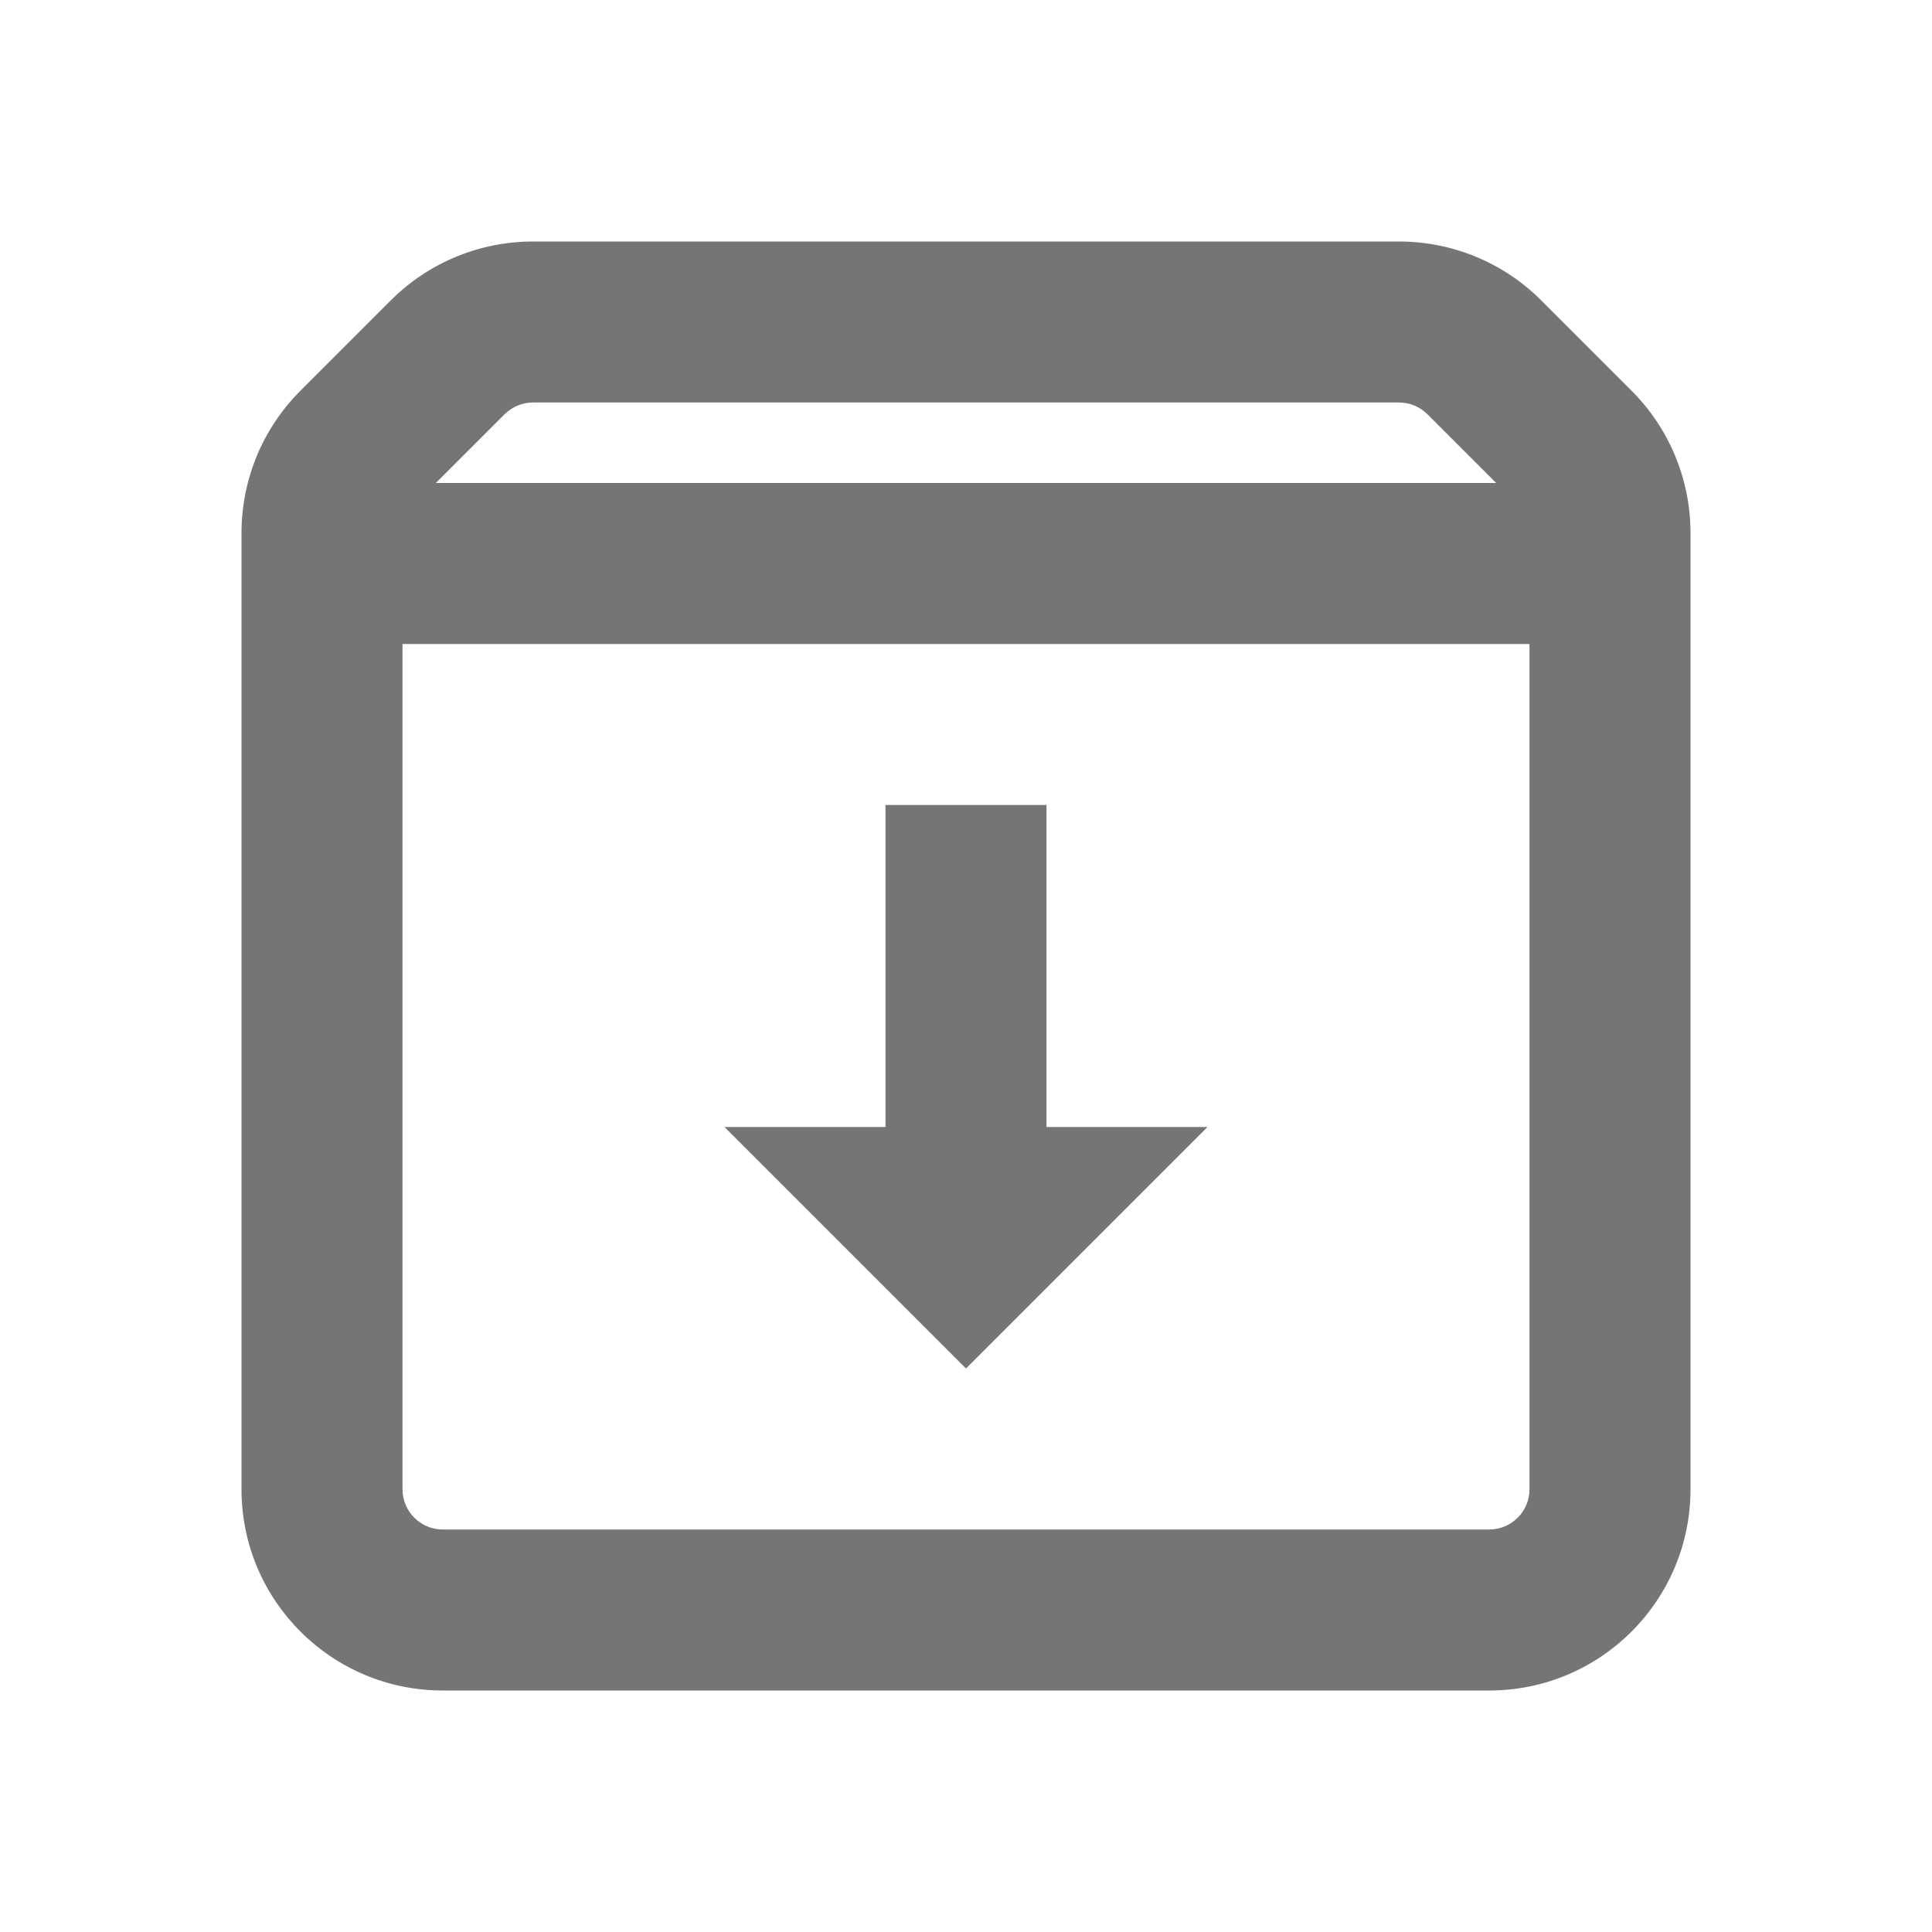
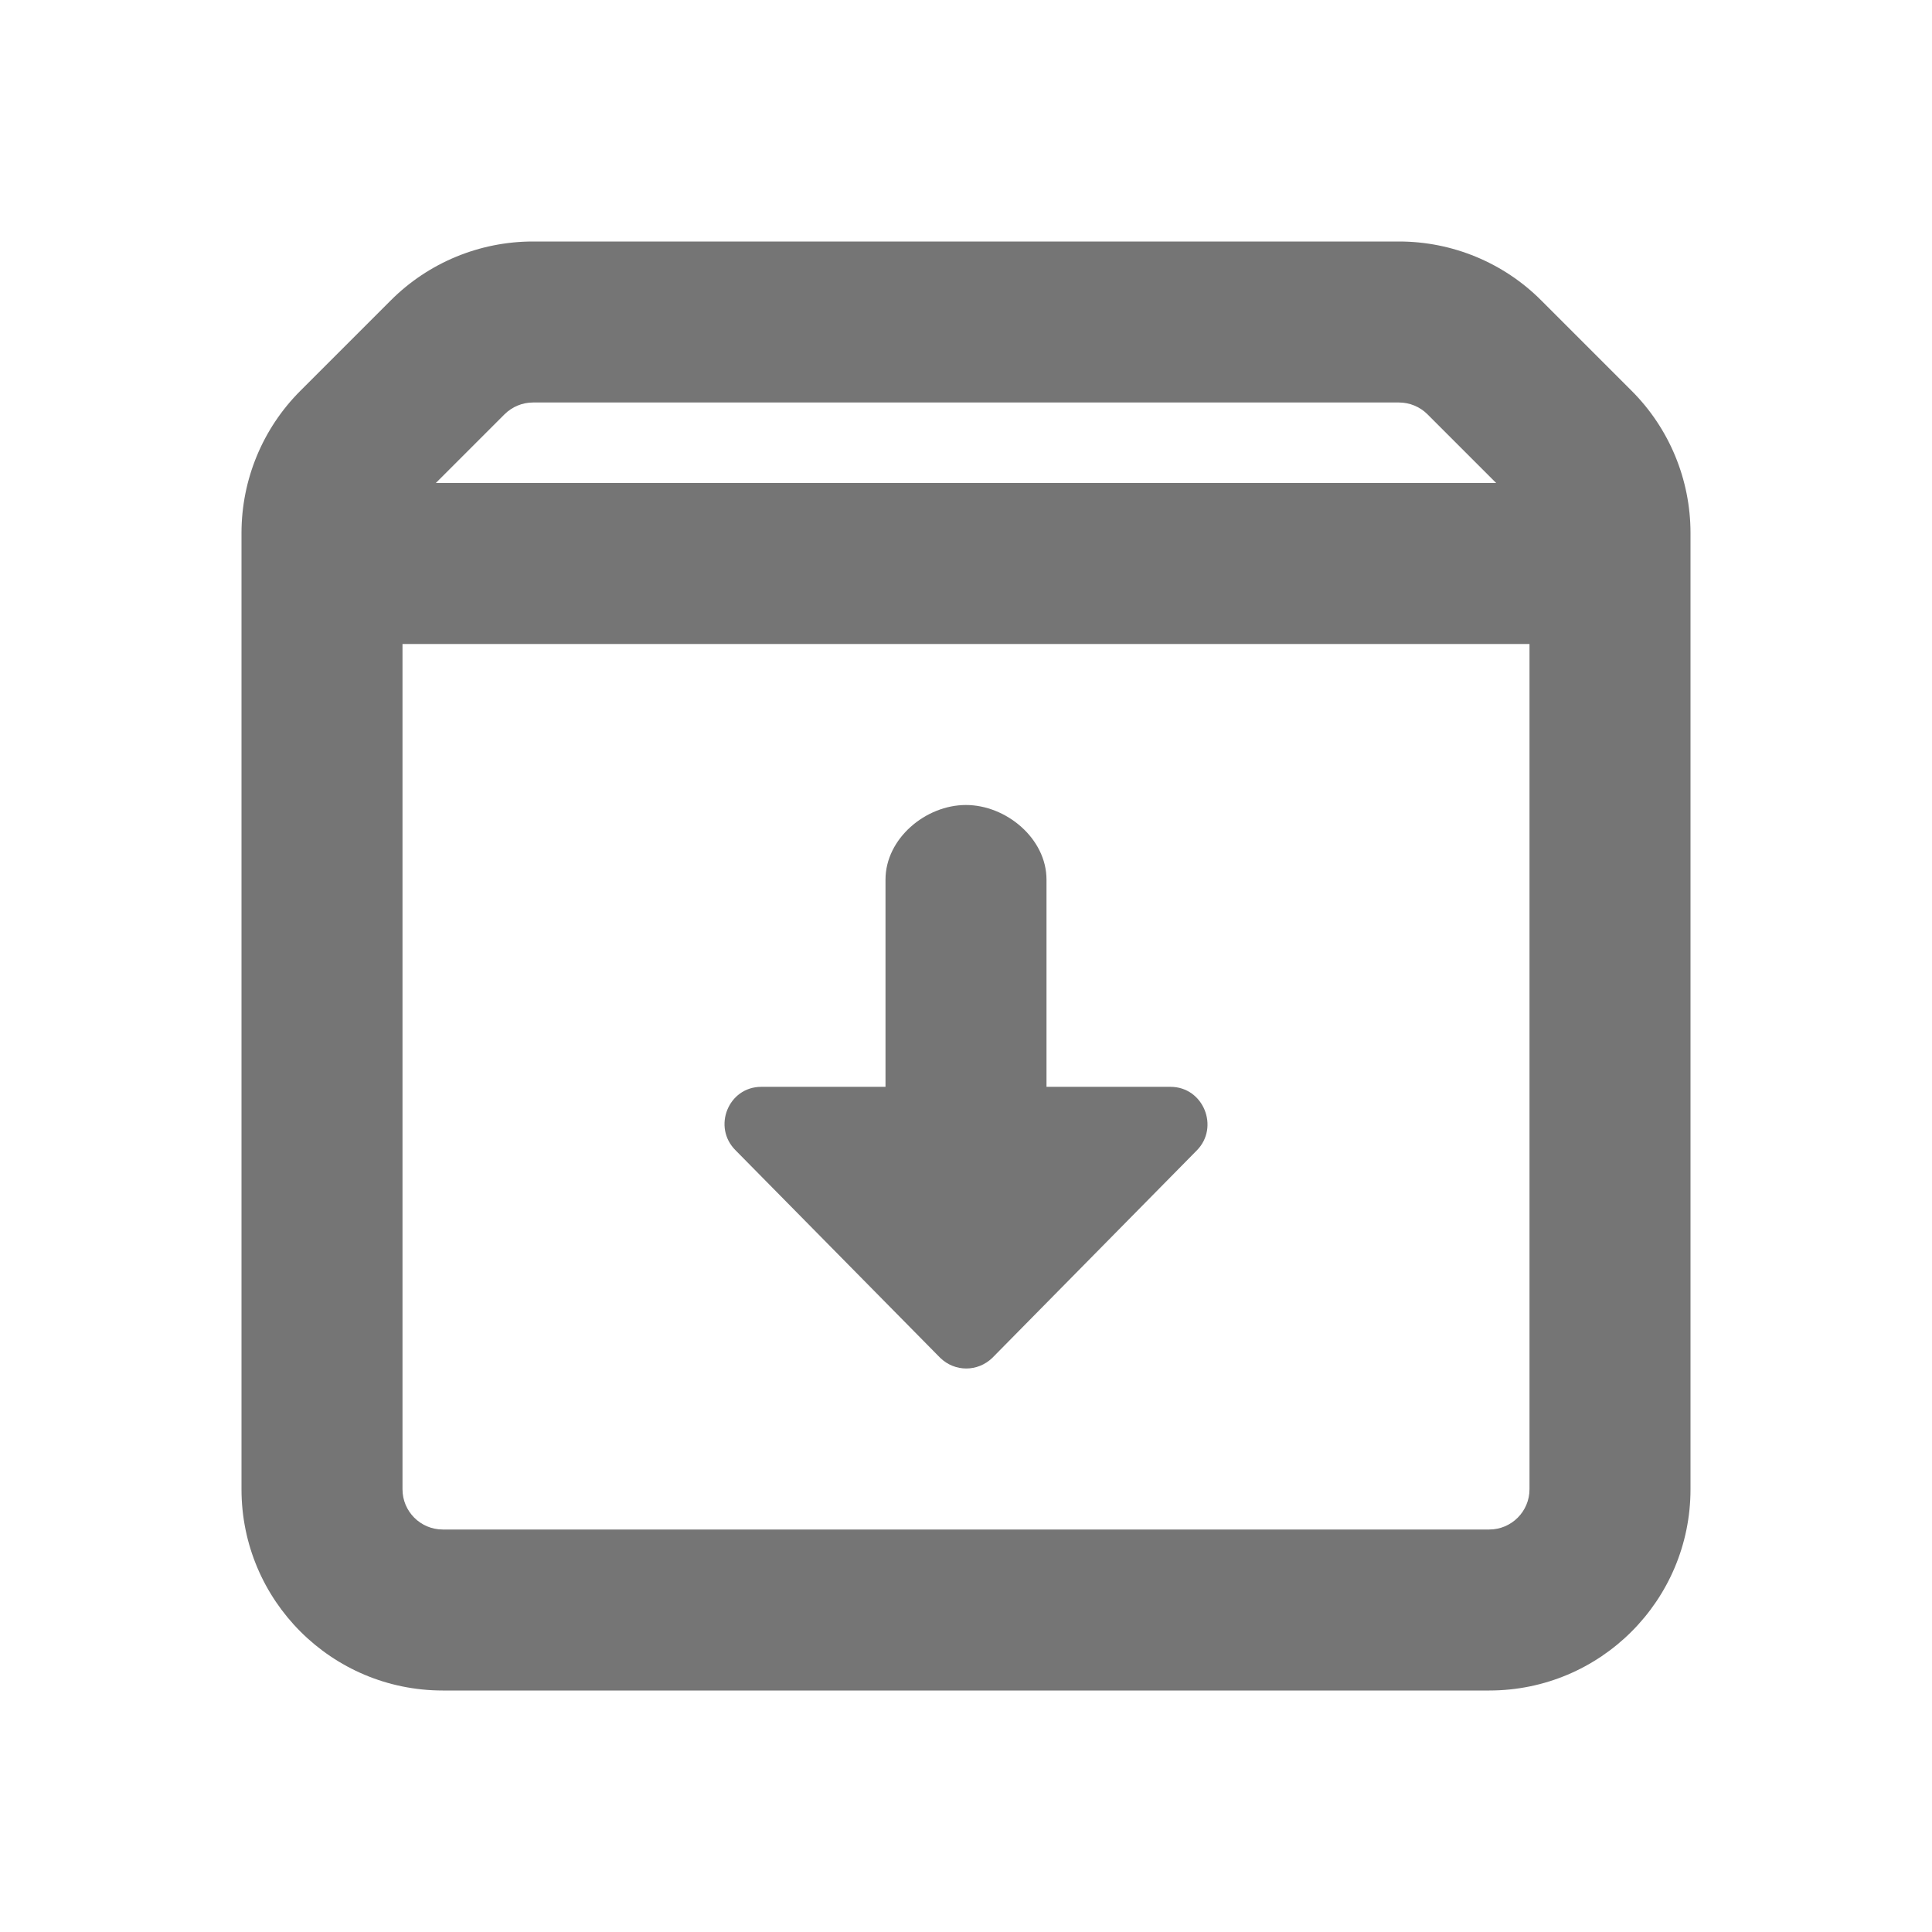
<svg xmlns="http://www.w3.org/2000/svg" width="24" height="24" viewBox="0 0 24 24" fill="none">
-   <path d="M15 14L12 17L9 14H11V10H13V14H15Z" fill="#757575" />
-   <path fill-rule="evenodd" clip-rule="evenodd" d="M3 6.621V7V18.5C3 19.881 4.119 21 5.5 21H18.5C19.881 21 21 19.881 21 18.5V7V6.621C21 5.958 20.737 5.322 20.268 4.854L19.146 3.732C18.678 3.263 18.042 3 17.379 3H6.621C5.958 3 5.322 3.263 4.854 3.732L3.732 4.854C3.263 5.322 3 5.958 3 6.621ZM6.268 5.146C6.362 5.053 6.489 5 6.621 5H17.379C17.511 5 17.639 5.053 17.732 5.146L18.586 6H5.414L6.268 5.146ZM5 8H19V18.5C19 18.776 18.776 19 18.5 19H5.5C5.224 19 5 18.776 5 18.5V8Z" fill="#757575" />
+   <path d="M13 13.501H14.54C14.95 13.501 15.151 14.002 14.868 14.29L12.327 16.868C12.144 17.044 11.862 17.044 11.68 16.868L9.138 14.29C8.847 14.002 9.047 13.501 9.457 13.501H11V10.927C11 10.417 11.498 10 11.999 10C12.5 10 13 10.417 13 10.927V13.501Z" fill="#757575" />
+   <path fill-rule="evenodd" clip-rule="evenodd" d="M3.732 4.854C3.263 5.322 3 5.958 3 6.621V18.5C3 19.881 4.119 21 5.5 21H18.5C19.881 21 21 19.881 21 18.5V6.621C21 5.958 20.737 5.322 20.268 4.854L19.146 3.732C18.678 3.263 18.042 3 17.379 3H6.621C5.958 3 5.322 3.263 4.854 3.732L3.732 4.854ZM6.268 5.146C6.362 5.053 6.489 5 6.621 5H17.379C17.511 5 17.639 5.053 17.732 5.146L18.586 6H5.414L6.268 5.146ZM5 8H19V18.5C19 18.776 18.776 19 18.5 19H5.5C5.224 19 5 18.776 5 18.5V8Z" fill="#757575" />
</svg>
